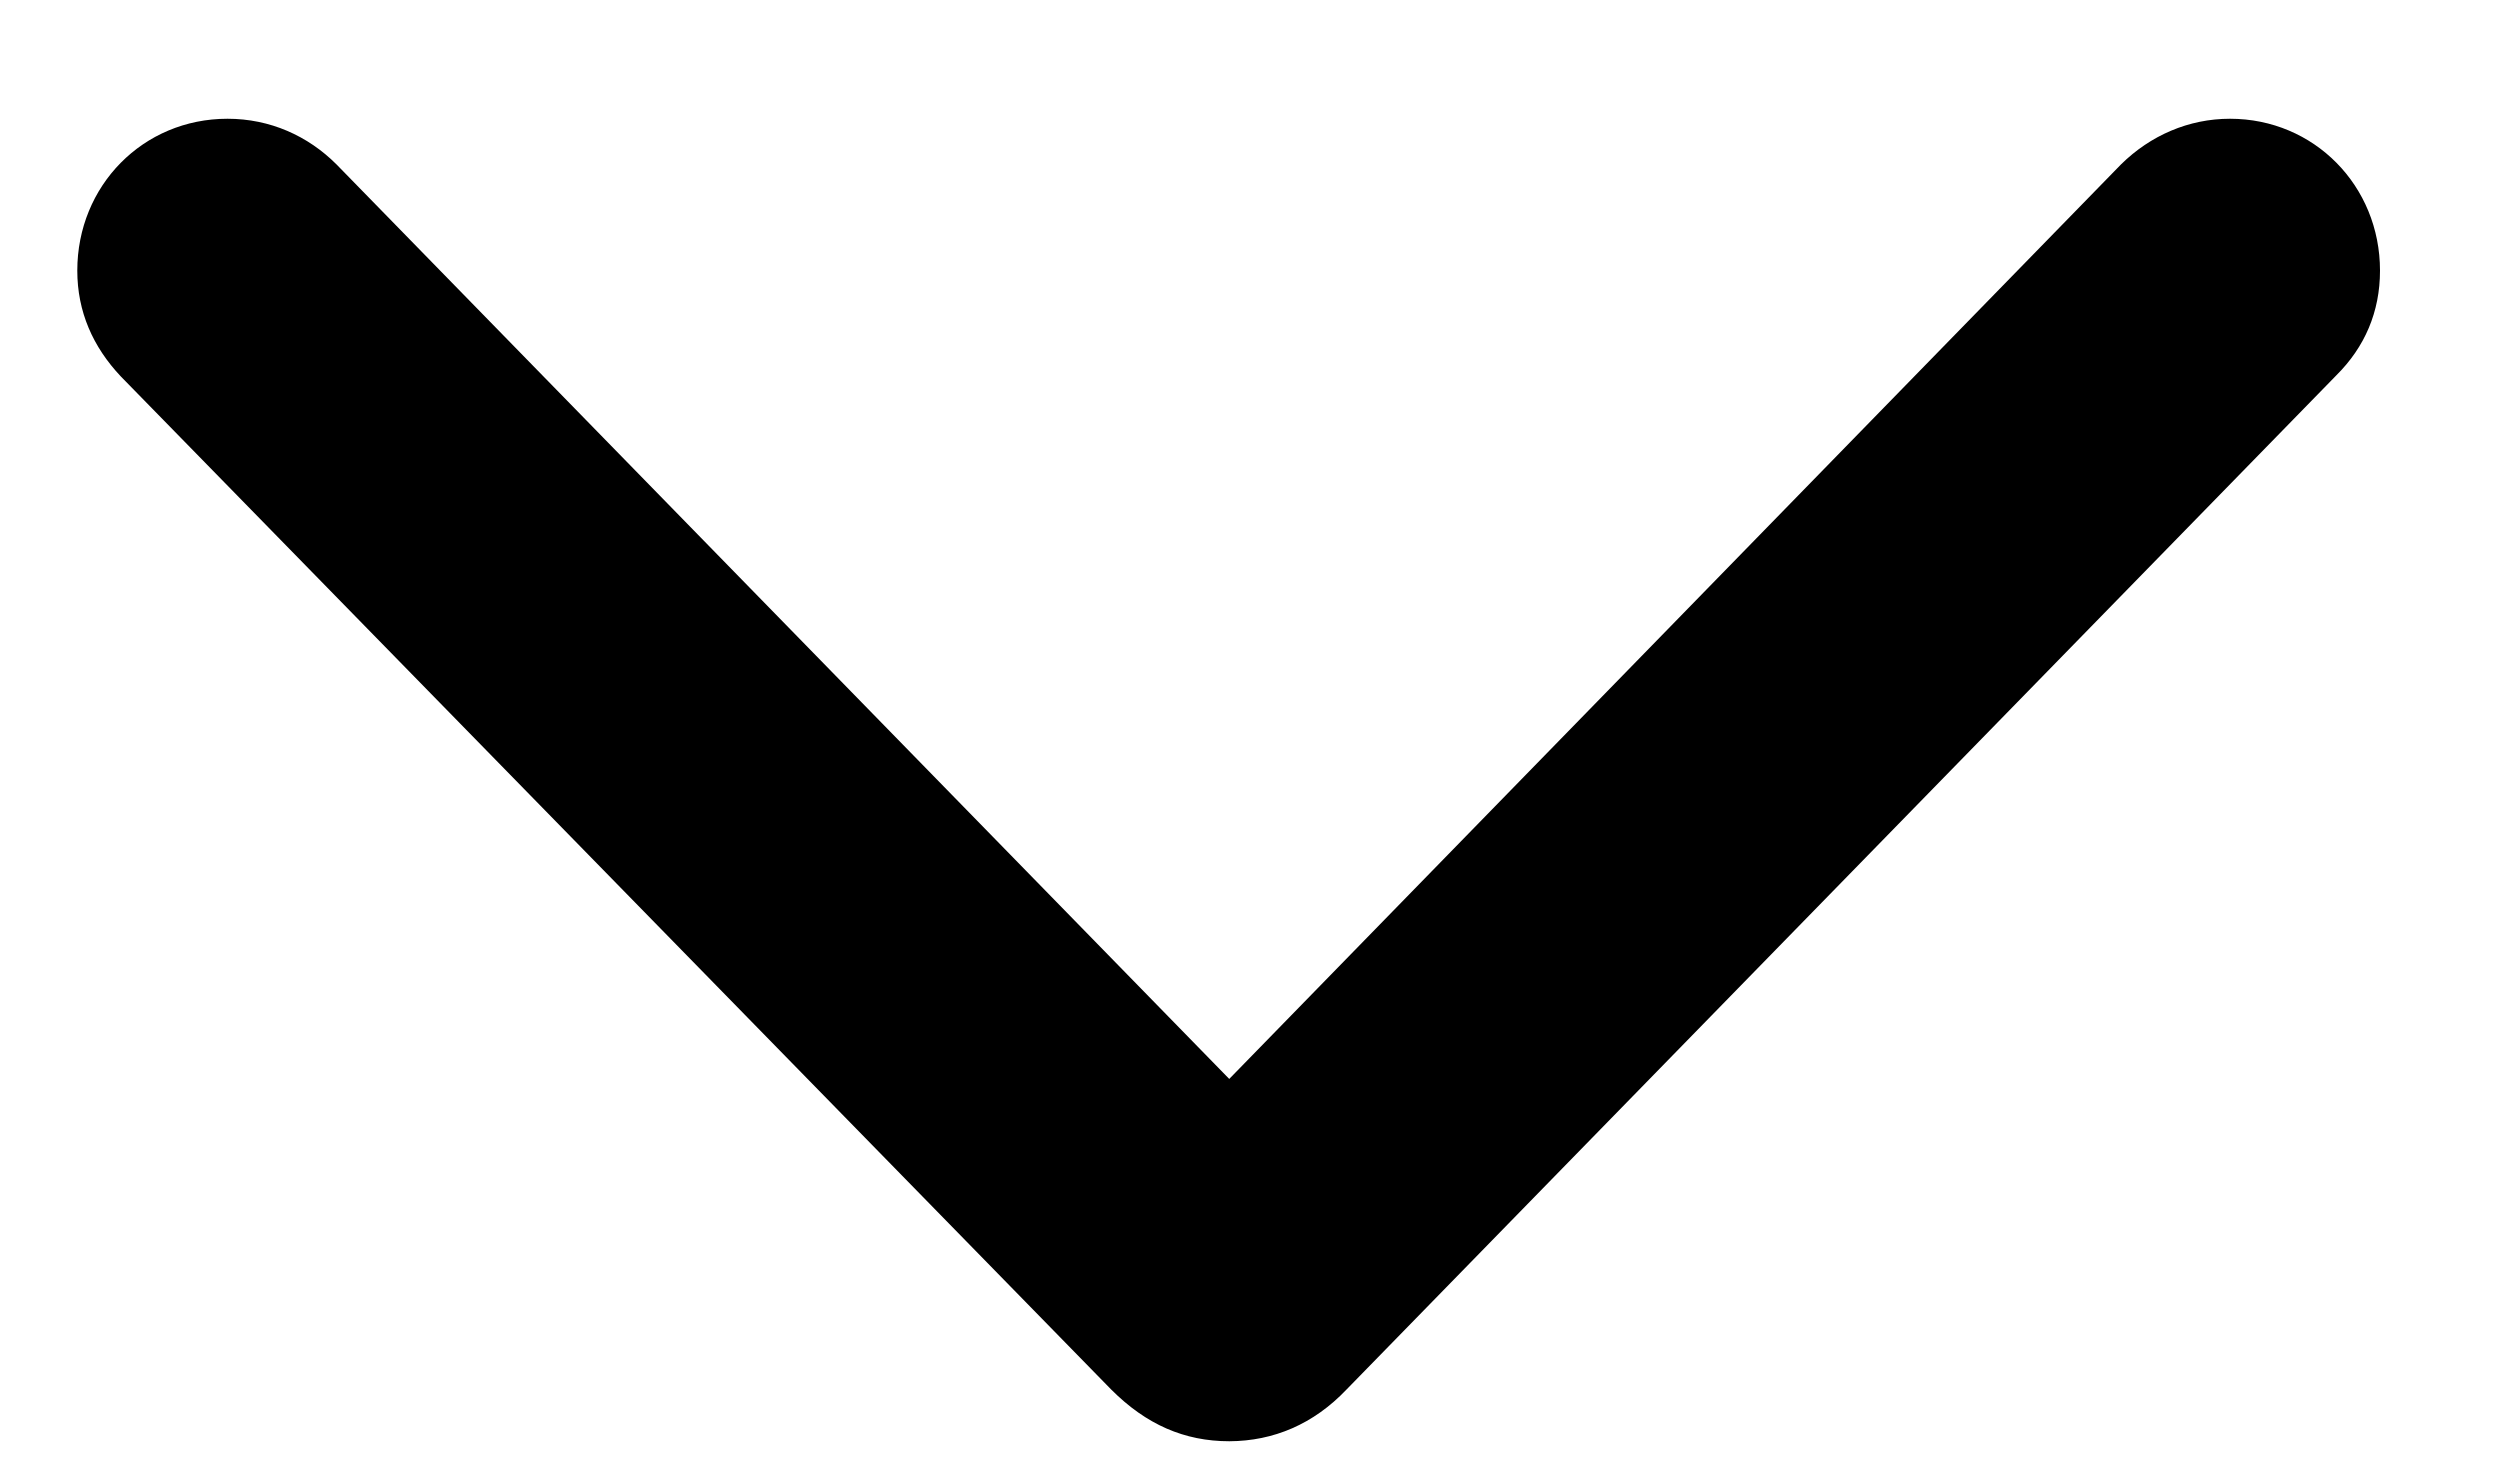
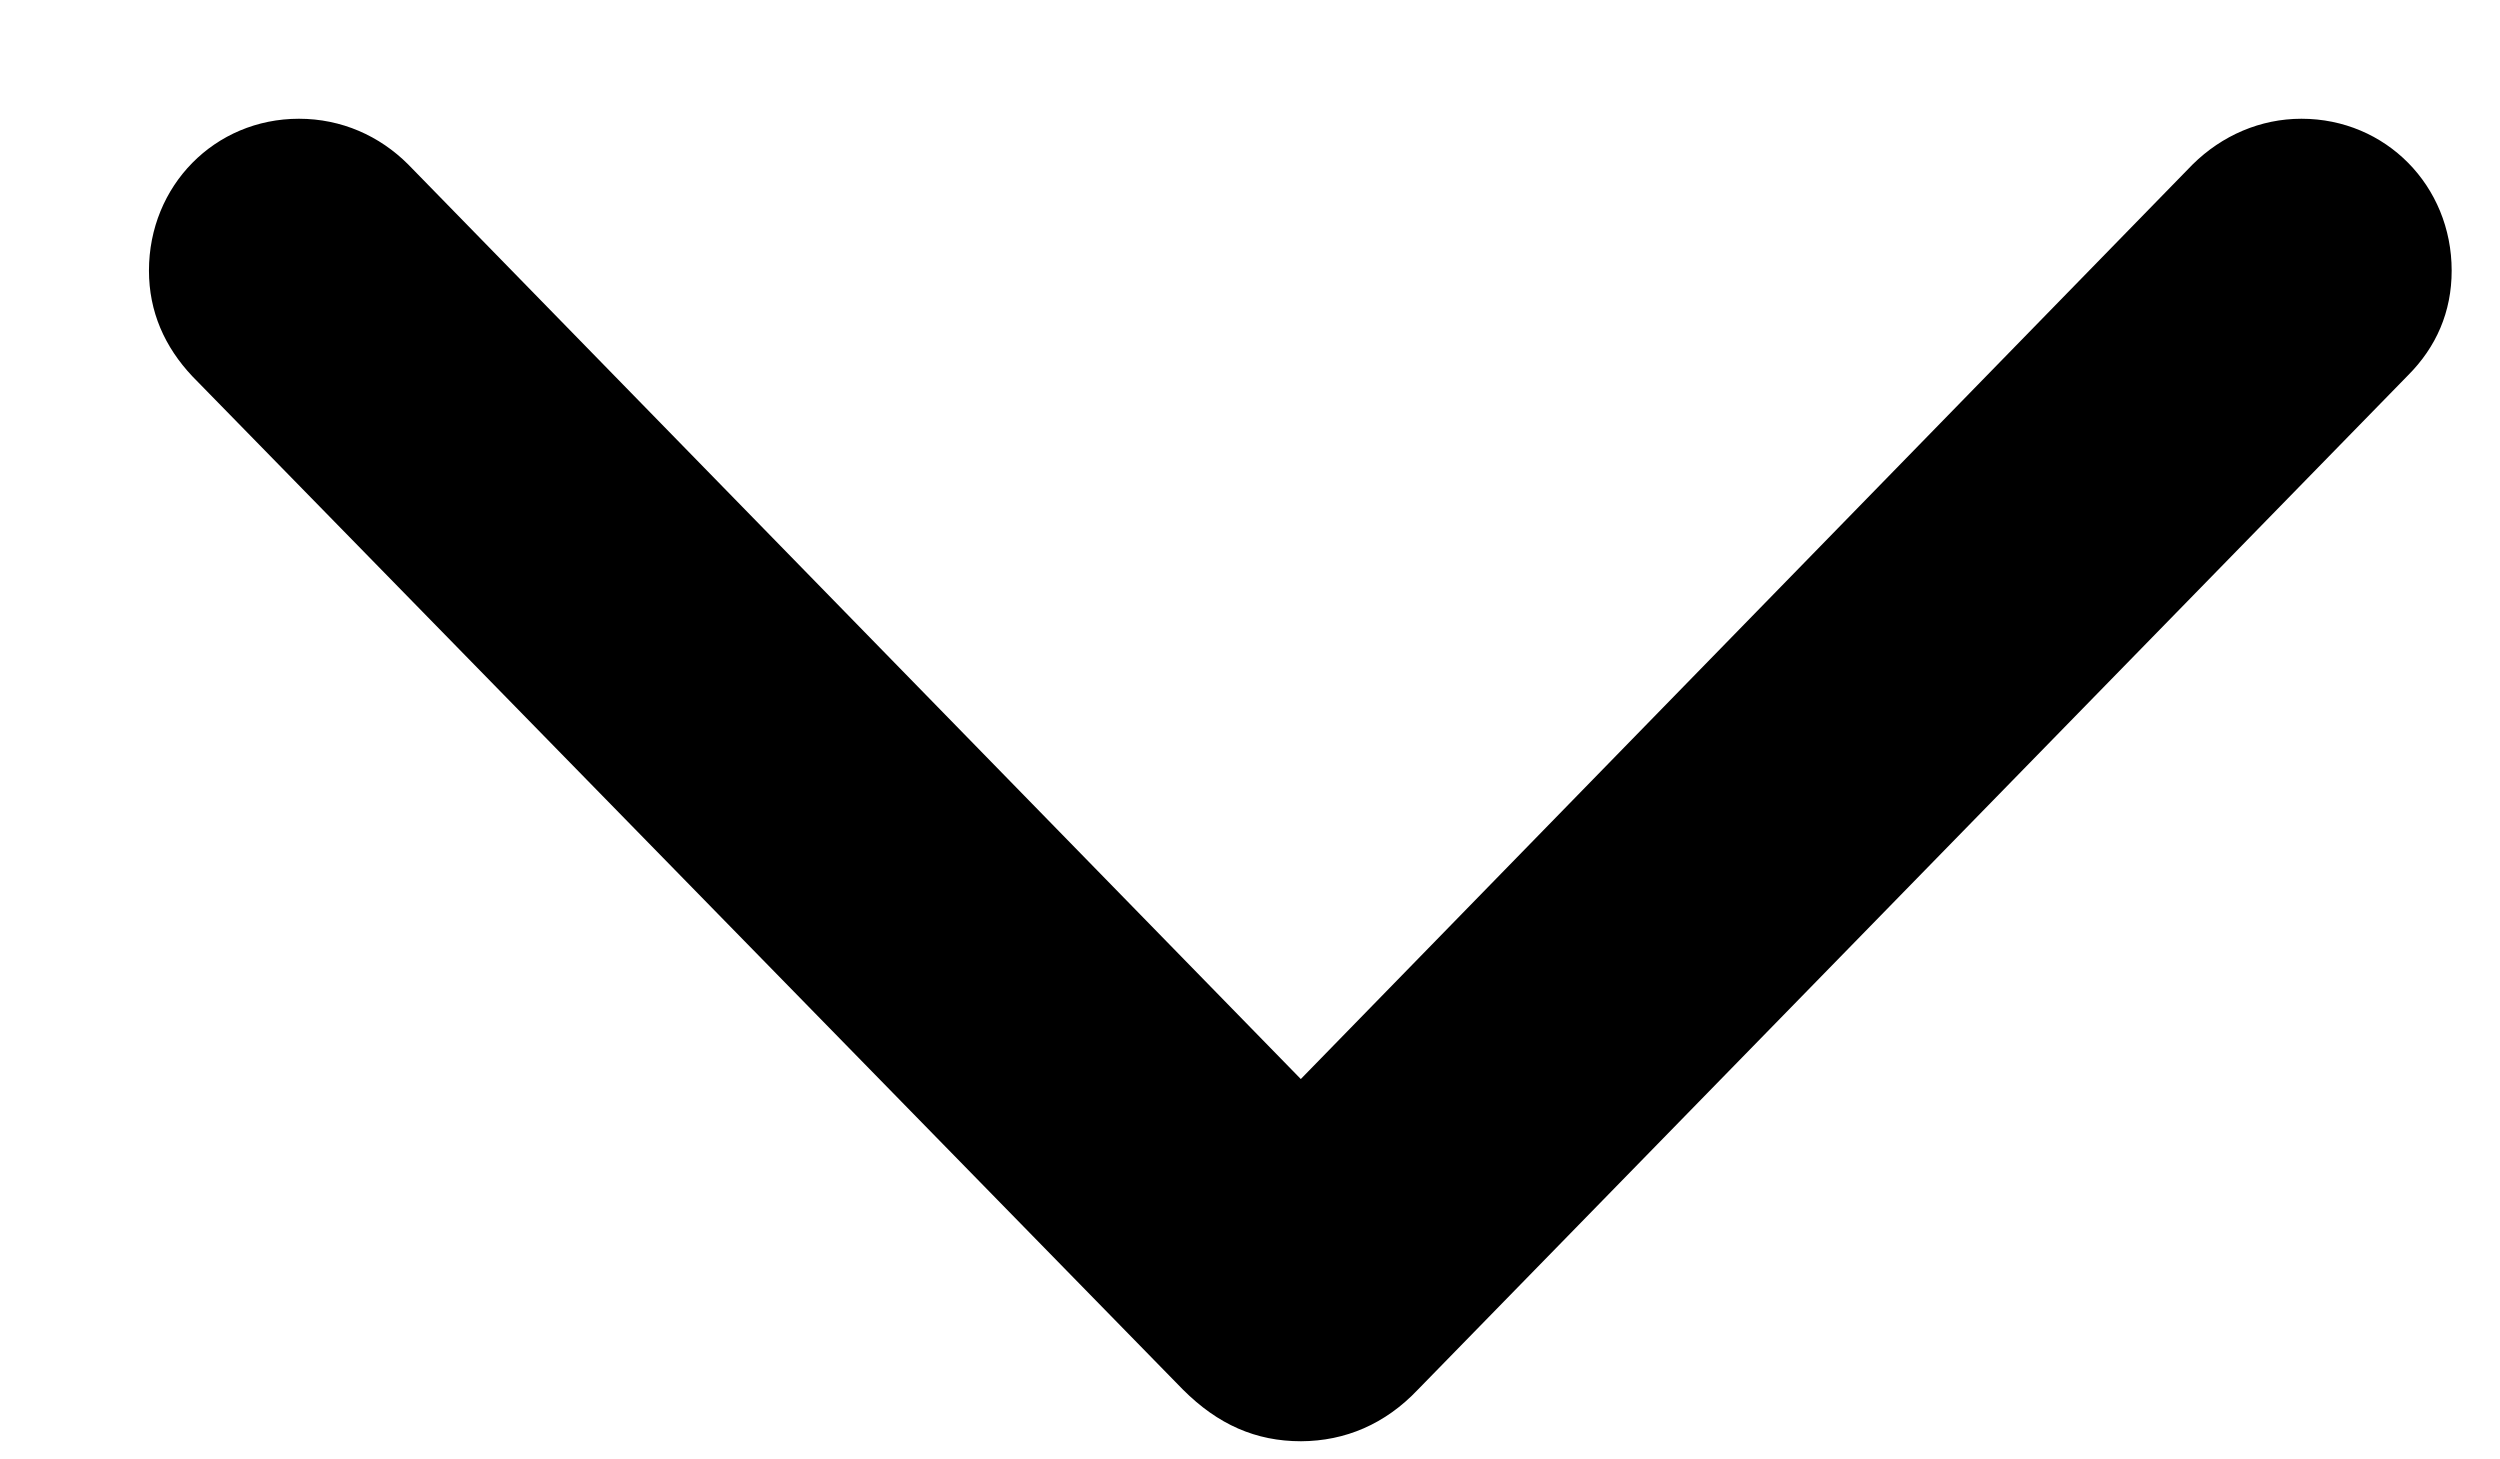
<svg xmlns="http://www.w3.org/2000/svg" width="12" height="7" viewBox="0 0 12 7" fill="none">
-   <path d="M5.901 6.918C6.113 6.917 6.305 6.836 6.463 6.67L11.214 1.802C11.351 1.666 11.424 1.497 11.424 1.299C11.424 0.892 11.108 0.57 10.704 0.57C10.506 0.57 10.322 0.65 10.181 0.789L5.595 5.492H6.206L1.615 0.789C1.478 0.652 1.296 0.57 1.092 0.57C0.686 0.57 0.371 0.892 0.371 1.299C0.371 1.496 0.446 1.665 0.58 1.807L5.334 6.67C5.502 6.838 5.685 6.918 5.901 6.918Z" fill="black" />
+   <path d="M6.245 6.918C6.457 6.917 6.649 6.836 6.806 6.67L11.558 1.802C11.694 1.666 11.768 1.497 11.768 1.299C11.768 0.892 11.452 0.57 11.047 0.57C10.85 0.57 10.666 0.65 10.525 0.789L5.939 5.492H6.549L1.959 0.789C1.822 0.652 1.639 0.57 1.435 0.57C1.03 0.57 0.715 0.892 0.715 1.299C0.715 1.496 0.79 1.665 0.924 1.807L5.678 6.67C5.846 6.838 6.028 6.918 6.245 6.918Z" fill="black" />
</svg>
